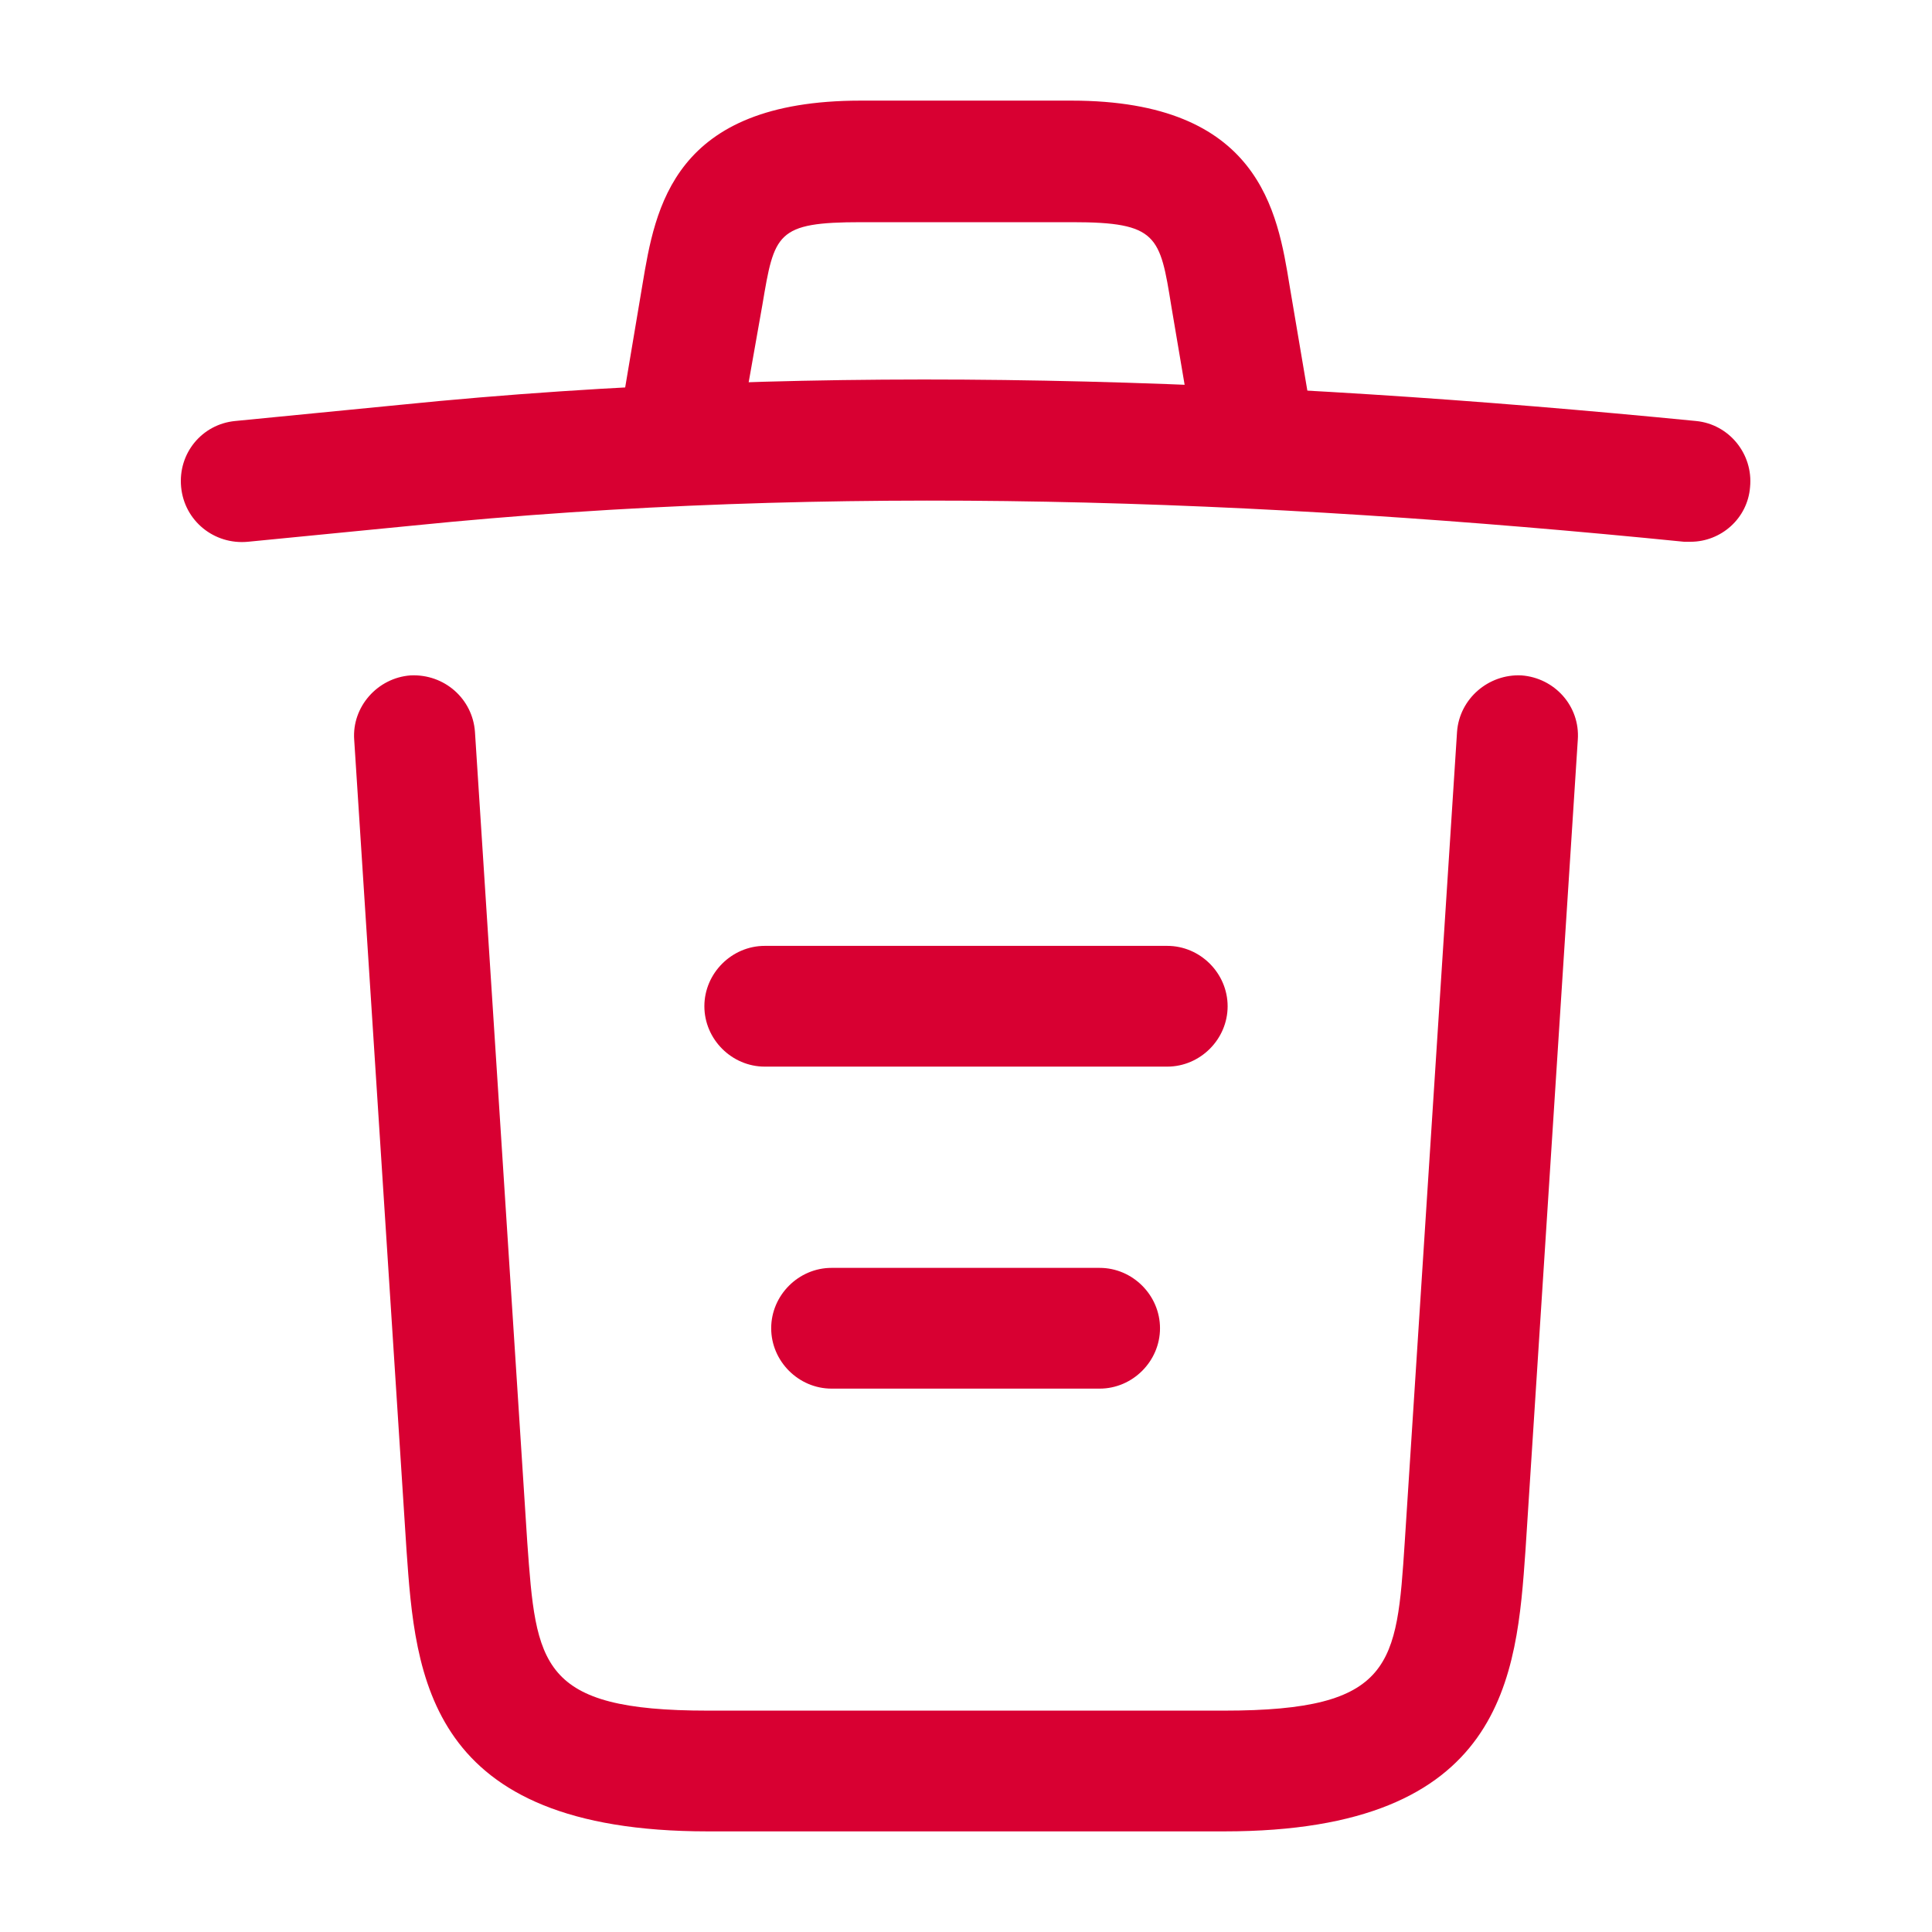
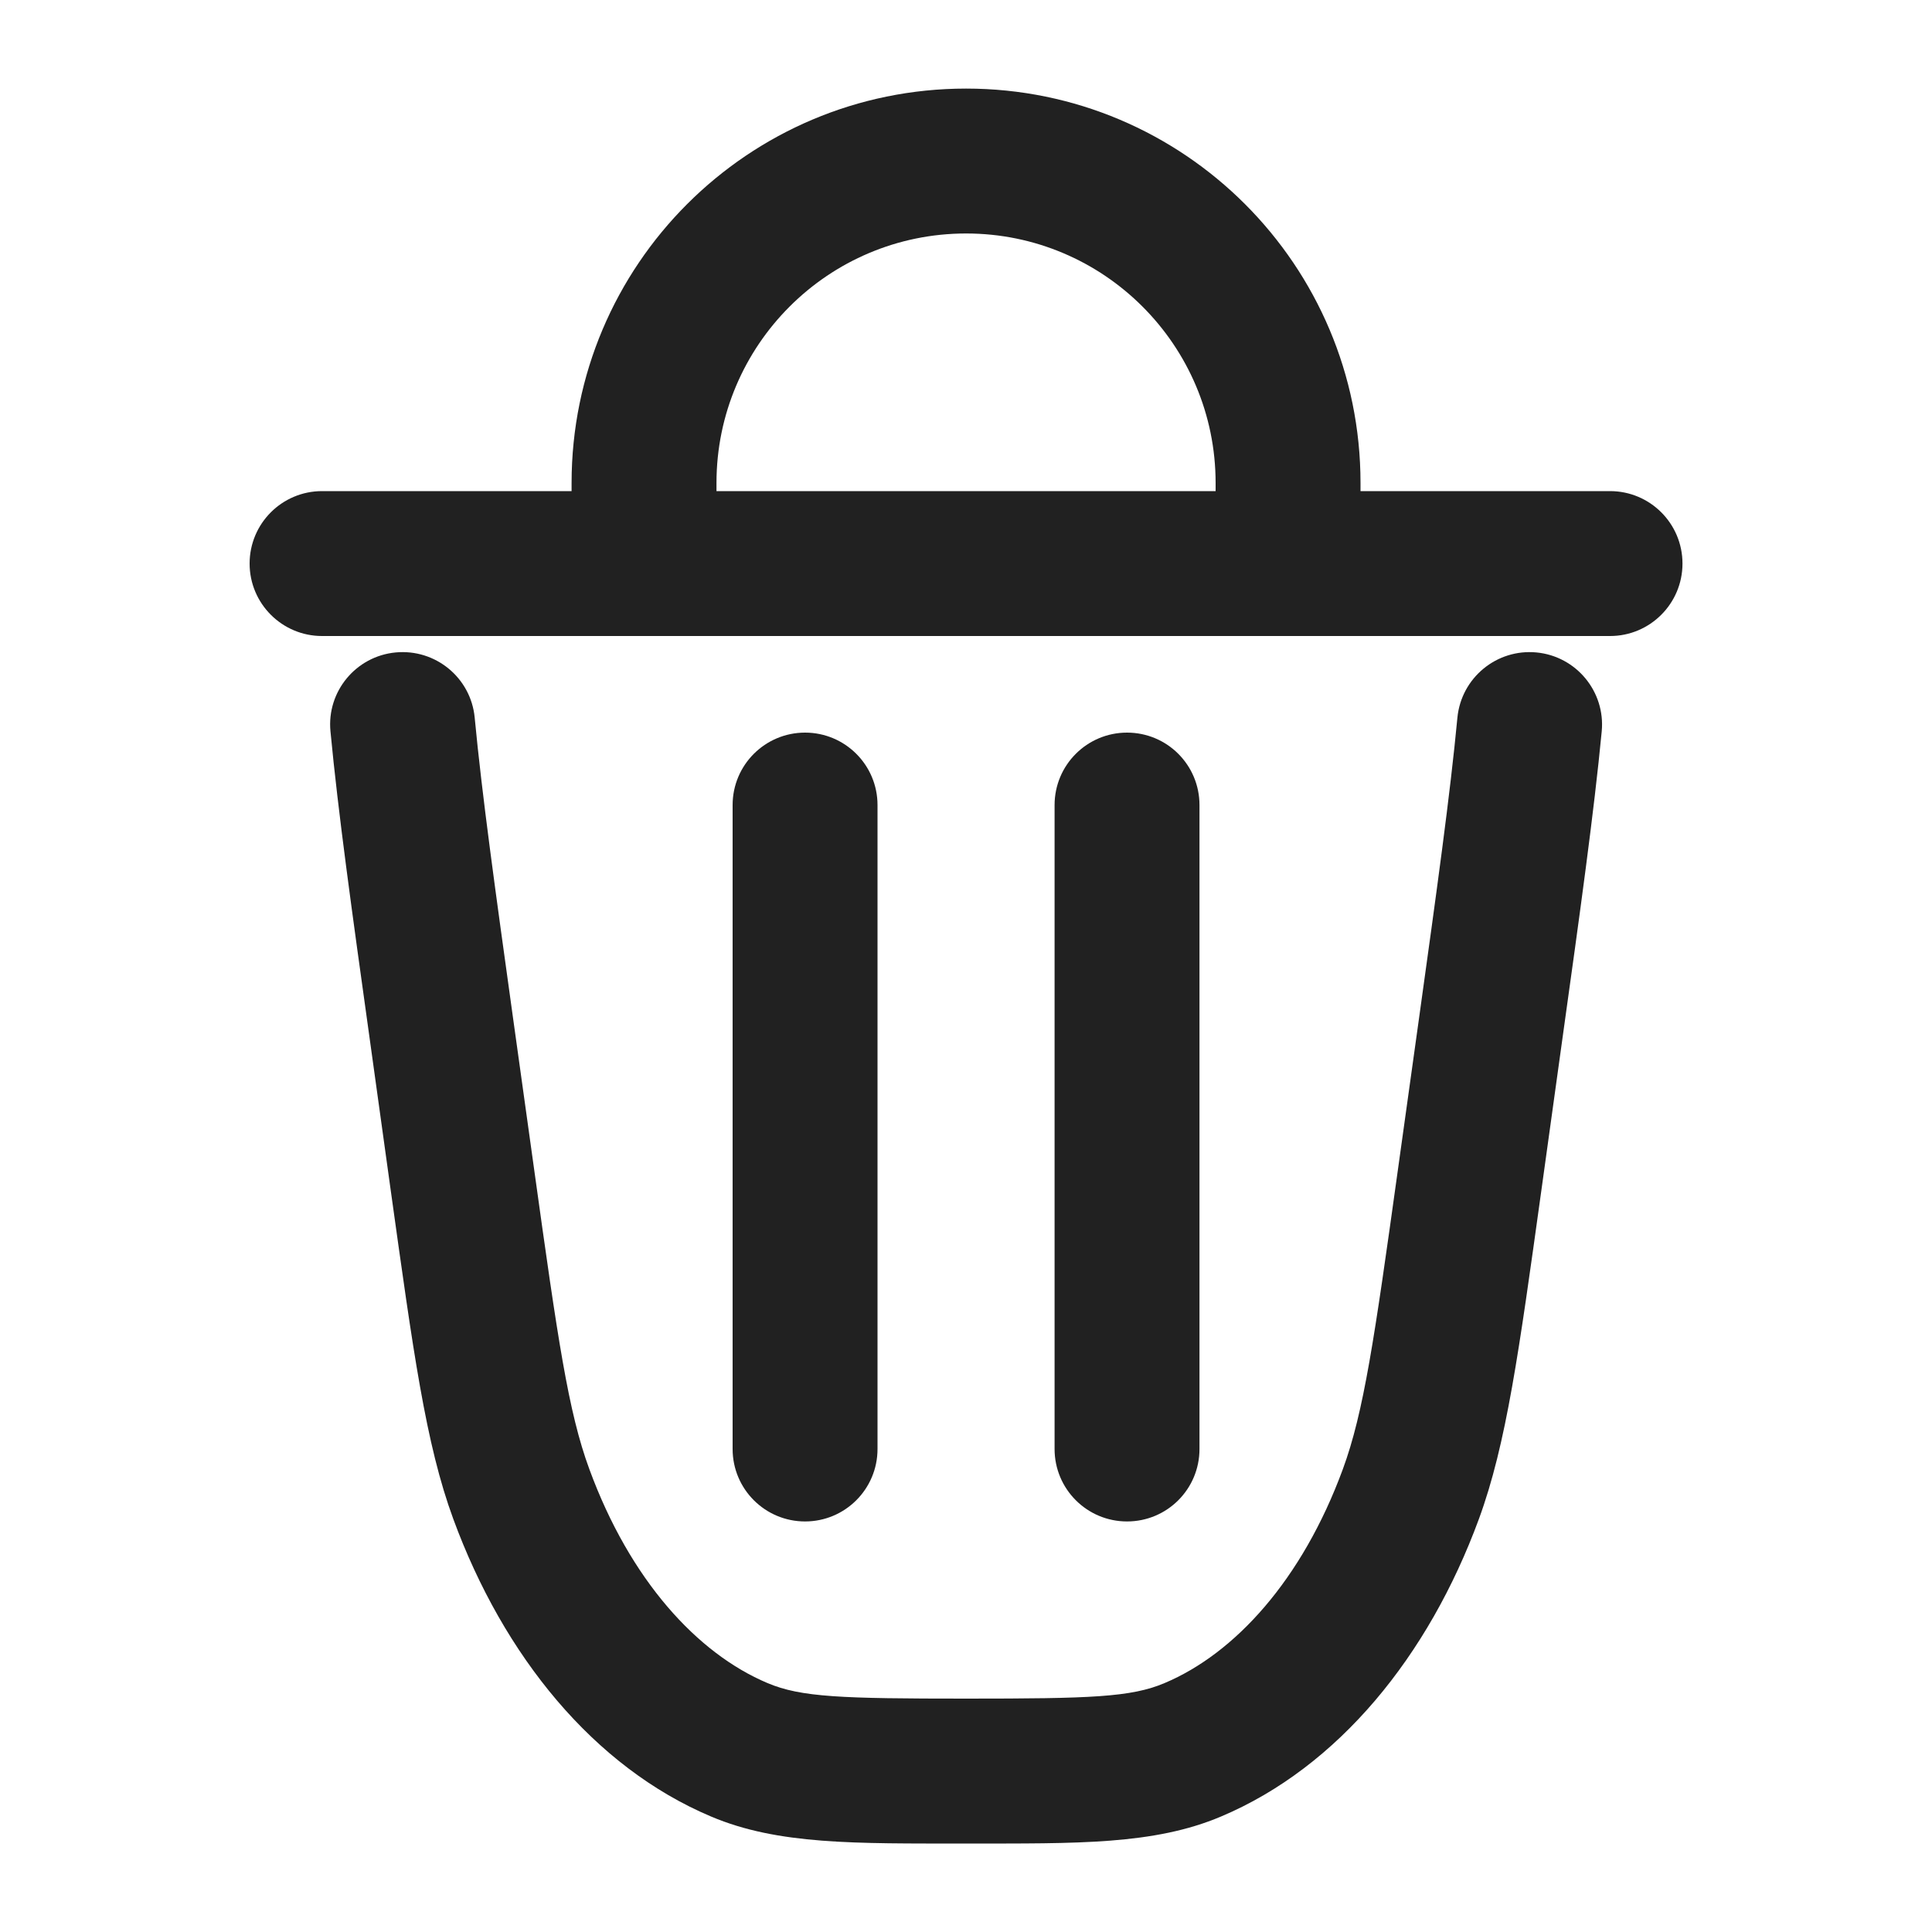
- <svg xmlns="http://www.w3.org/2000/svg" width="24" height="24" viewBox="0 0 24 24" fill="none">
-   <path d="M21 6.73C20.98 6.73 20.95 6.73 20.92 6.73C15.63 6.2 10.35 6 5.12 6.53L3.08 6.73C2.66 6.77 2.29 6.47 2.25 6.05C2.21 5.63 2.51 5.27 2.92 5.23L4.96 5.03C10.28 4.49 15.67 4.7 21.07 5.23C21.48 5.27 21.78 5.64 21.74 6.05C21.71 6.44 21.38 6.73 21 6.73Z" fill="#D80032" />
-   <path d="M8.5 5.72C8.46 5.72 8.42 5.72 8.37 5.71C7.97 5.64 7.69 5.25 7.76 4.85L7.98 3.54C8.14 2.58 8.36 1.25 10.69 1.25H13.31C15.65 1.25 15.87 2.63 16.02 3.55L16.24 4.85C16.31 5.26 16.03 5.65 15.63 5.71C15.22 5.78 14.83 5.5 14.77 5.1L14.55 3.8C14.41 2.93 14.38 2.76 13.32 2.76H10.7C9.64 2.76 9.62 2.9 9.47 3.79L9.24 5.09C9.18 5.46 8.86 5.72 8.5 5.72Z" fill="#D80032" />
-   <path d="M15.21 22.75H8.79C5.3 22.75 5.16 20.82 5.05 19.26L4.4 9.19C4.37 8.78 4.69 8.42 5.1 8.39C5.52 8.37 5.87 8.68 5.9 9.09L6.55 19.16C6.66 20.68 6.7 21.25 8.79 21.25H15.21C17.31 21.25 17.35 20.68 17.45 19.16L18.1 9.09C18.13 8.68 18.49 8.37 18.9 8.39C19.31 8.42 19.63 8.77 19.6 9.19L18.95 19.26C18.84 20.82 18.7 22.75 15.21 22.75Z" fill="#D80032" />
-   <path d="M13.66 17.25H10.33C9.92 17.25 9.58 16.91 9.58 16.5C9.58 16.09 9.92 15.75 10.33 15.75H13.66C14.07 15.75 14.41 16.09 14.41 16.5C14.41 16.91 14.07 17.25 13.66 17.25Z" fill="#D80032" />
-   <path d="M14.5 13.25H9.5C9.09 13.25 8.75 12.91 8.75 12.5C8.75 12.09 9.09 11.75 9.5 11.75H14.5C14.91 11.75 15.25 12.09 15.25 12.5C15.25 12.91 14.91 13.25 14.5 13.25Z" fill="#D80032" />
+ <svg xmlns="http://www.w3.org/2000/svg" width="20" height="20" viewBox="0 0 20 20" fill="none">
+   <path d="M4.914 7.429C4.875 7.017 4.509 6.715 4.096 6.754C3.684 6.793 3.381 7.159 3.421 7.571L4.914 7.429ZM16.581 7.571C16.62 7.159 16.317 6.793 15.905 6.754C15.493 6.715 15.127 7.017 15.087 7.429L16.581 7.571ZM16.667 6.584C17.081 6.584 17.417 6.248 17.417 5.834C17.417 5.419 17.081 5.084 16.667 5.084V6.584ZM3.334 5.084C2.92 5.084 2.584 5.419 2.584 5.834C2.584 6.248 2.92 6.584 3.334 6.584V5.084ZM7.584 15C7.584 15.415 7.92 15.75 8.334 15.75C8.748 15.75 9.084 15.415 9.084 15H7.584ZM9.084 8.334C9.084 7.919 8.748 7.584 8.334 7.584C7.92 7.584 7.584 7.919 7.584 8.334H9.084ZM10.917 15C10.917 15.415 11.253 15.75 11.667 15.75C12.082 15.75 12.417 15.415 12.417 15H10.917ZM12.417 8.334C12.417 7.919 12.082 7.584 11.667 7.584C11.253 7.584 10.917 7.919 10.917 8.334H12.417ZM13.334 5.834V6.584H14.084V5.834H13.334ZM6.667 5.834H5.917V6.584H6.667V5.834ZM14.689 10.546L14.47 12.117L15.956 12.324L16.174 10.753L14.689 10.546ZM5.531 12.117L5.312 10.546L3.827 10.753L4.045 12.324L5.531 12.117ZM10.001 17.584C8.715 17.584 8.292 17.57 7.945 17.423L7.362 18.805C8.055 19.098 8.85 19.084 10.001 19.084V17.584ZM4.045 12.324C4.278 13.992 4.406 14.946 4.693 15.726L6.101 15.209C5.883 14.618 5.774 13.864 5.531 12.117L4.045 12.324ZM7.945 17.423C7.217 17.116 6.522 16.356 6.101 15.209L4.693 15.726C5.213 17.142 6.146 18.292 7.362 18.805L7.945 17.423ZM14.47 12.117C14.227 13.864 14.118 14.618 13.901 15.209L15.309 15.726C15.595 14.946 15.724 13.992 15.956 12.324L14.47 12.117ZM10.001 19.084C11.151 19.084 11.946 19.098 12.639 18.805L12.056 17.423C11.71 17.57 11.286 17.584 10.001 17.584V19.084ZM13.901 15.209C13.479 16.356 12.784 17.116 12.056 17.423L12.639 18.805C13.855 18.292 14.788 17.142 15.309 15.726L13.901 15.209ZM5.312 10.546C5.127 9.215 4.989 8.224 4.914 7.429L3.421 7.571C3.5 8.406 3.643 9.435 3.827 10.753L5.312 10.546ZM16.174 10.753C16.358 9.435 16.501 8.406 16.581 7.571L15.087 7.429C15.012 8.224 14.874 9.215 14.689 10.546L16.174 10.753ZM16.667 5.084H3.334V6.584H16.667V5.084ZM9.084 15V8.334H7.584V15H9.084ZM12.417 15V8.334H10.917V15H12.417ZM12.584 5V5.834H14.084V5H12.584ZM13.334 5.084H6.667V6.584H13.334V5.084ZM7.417 5.834V5H5.917V5.834H7.417ZM10.001 2.417C11.427 2.417 12.584 3.574 12.584 5H14.084C14.084 2.745 12.256 0.917 10.001 0.917V2.417ZM10.001 0.917C7.745 0.917 5.917 2.745 5.917 5H7.417C7.417 3.574 8.574 2.417 10.001 2.417V0.917Z" fill="#212121" />
</svg>
